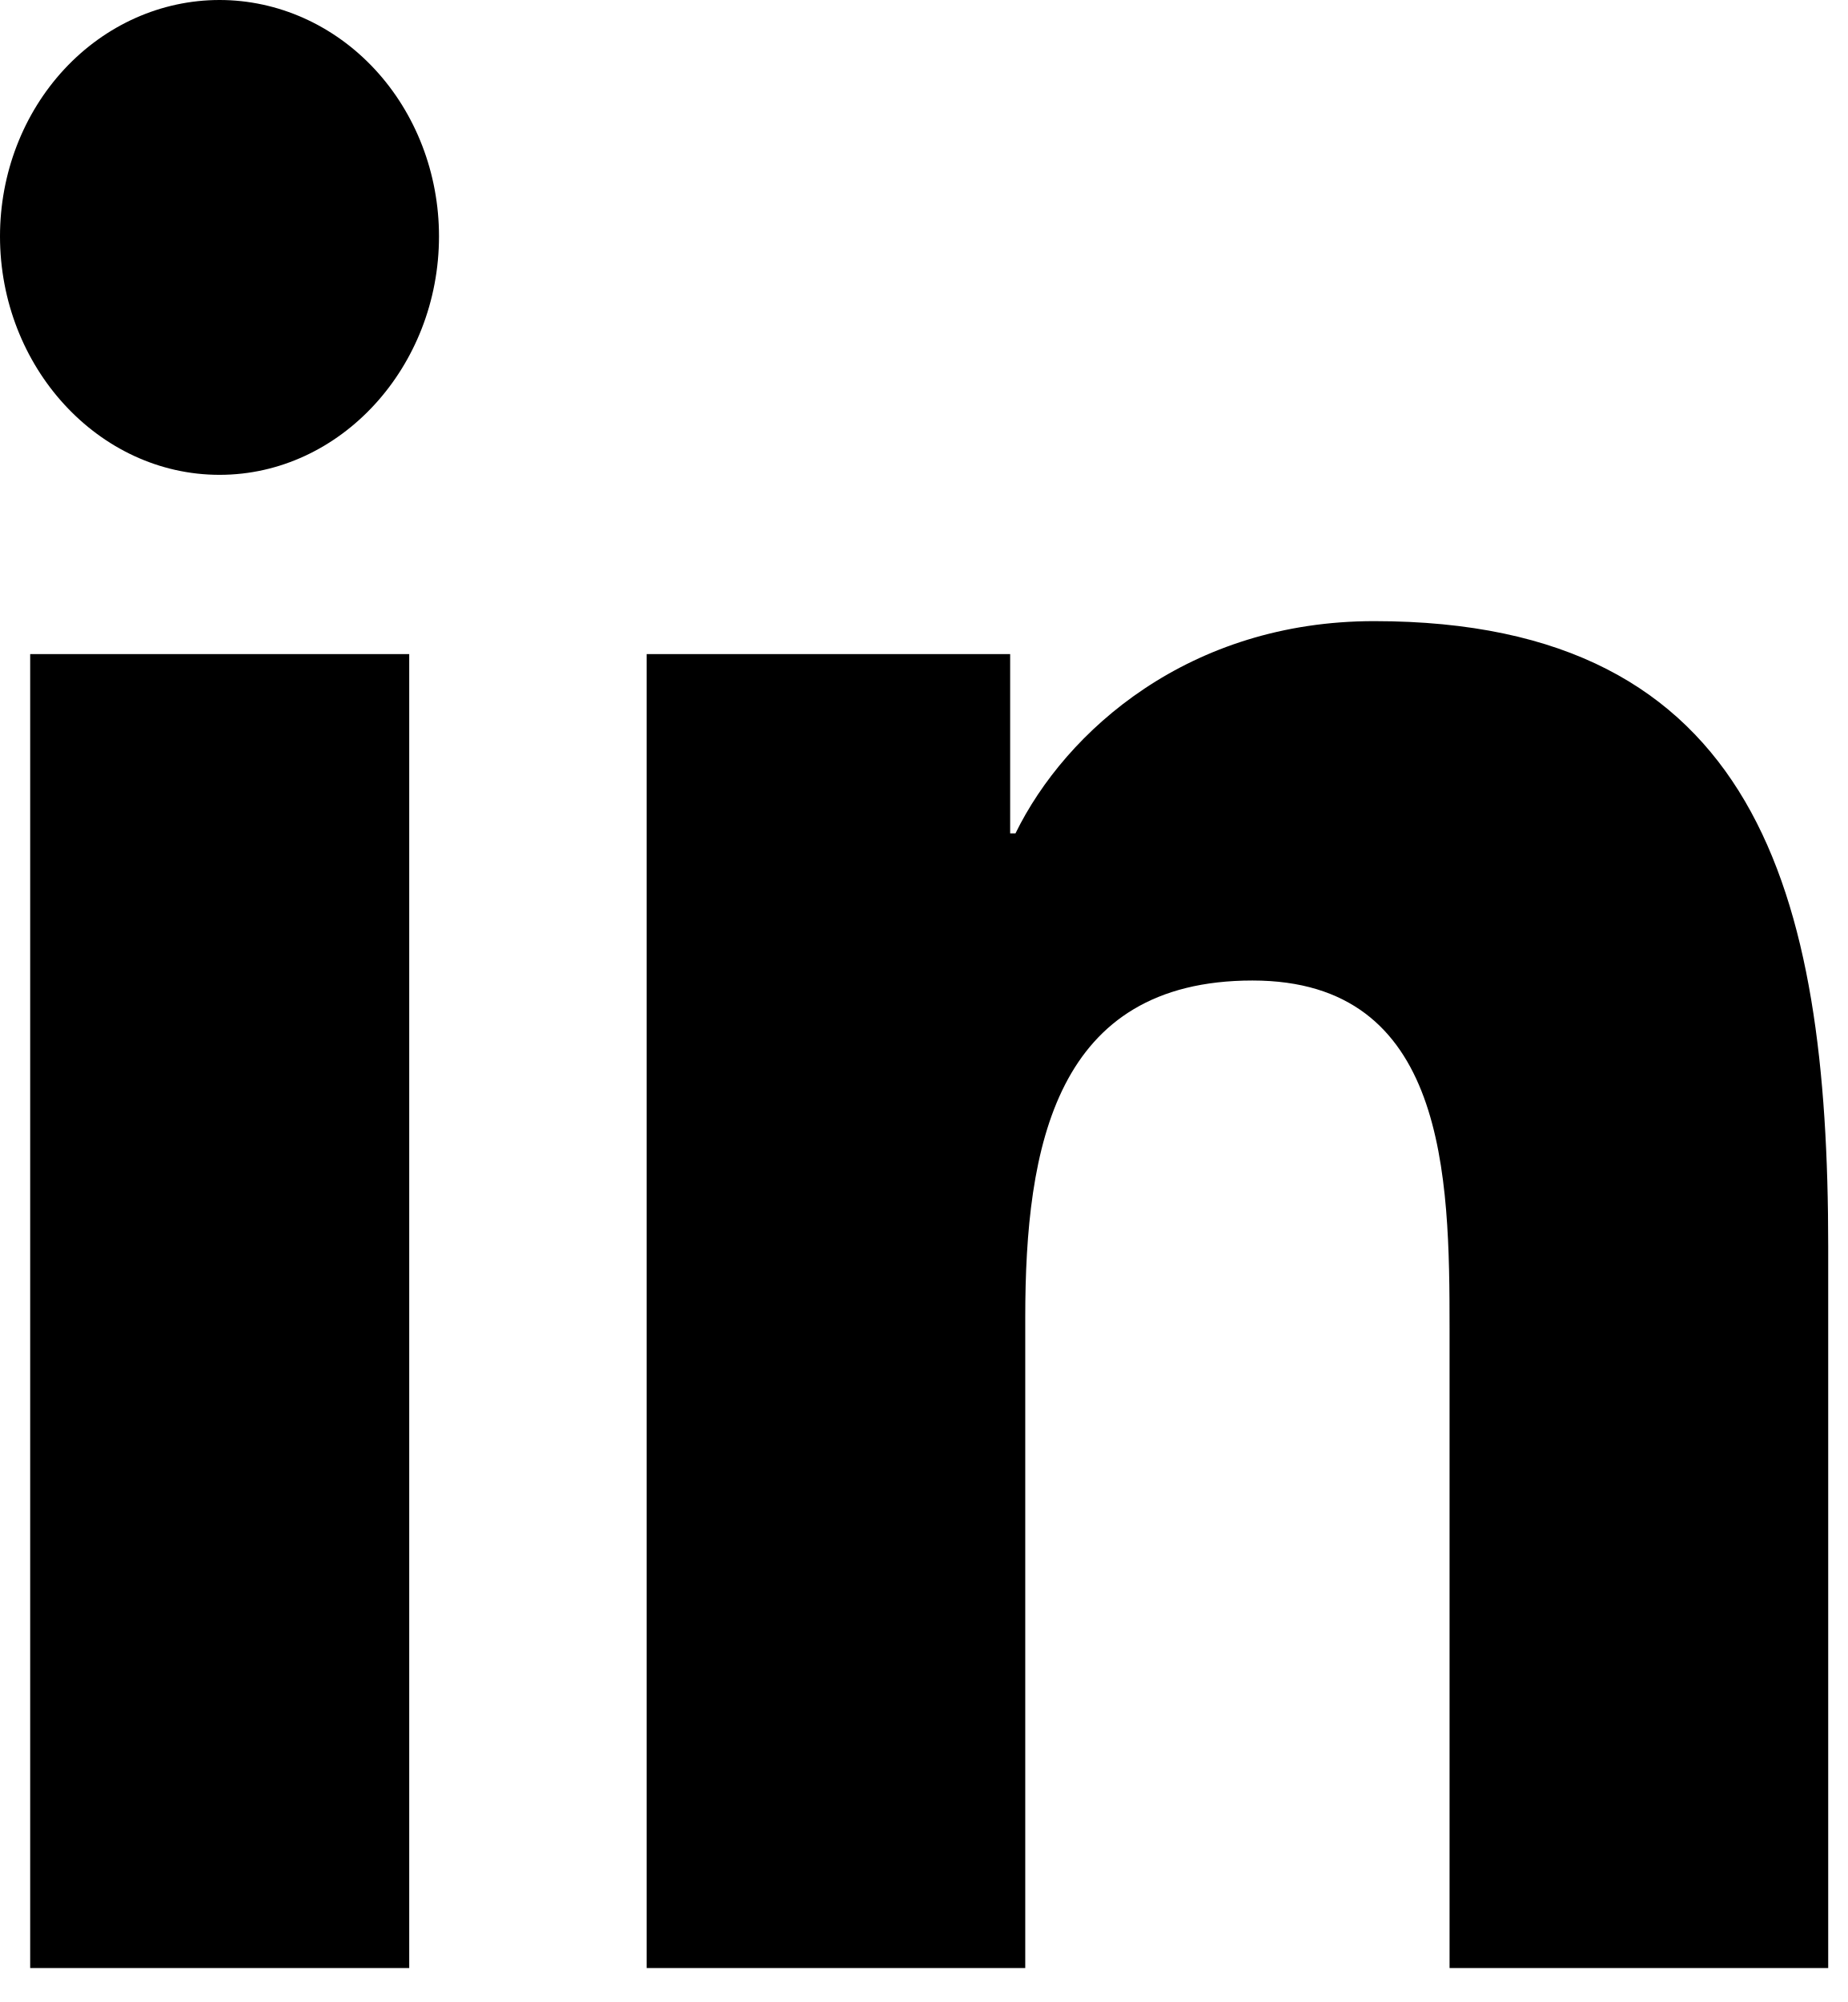
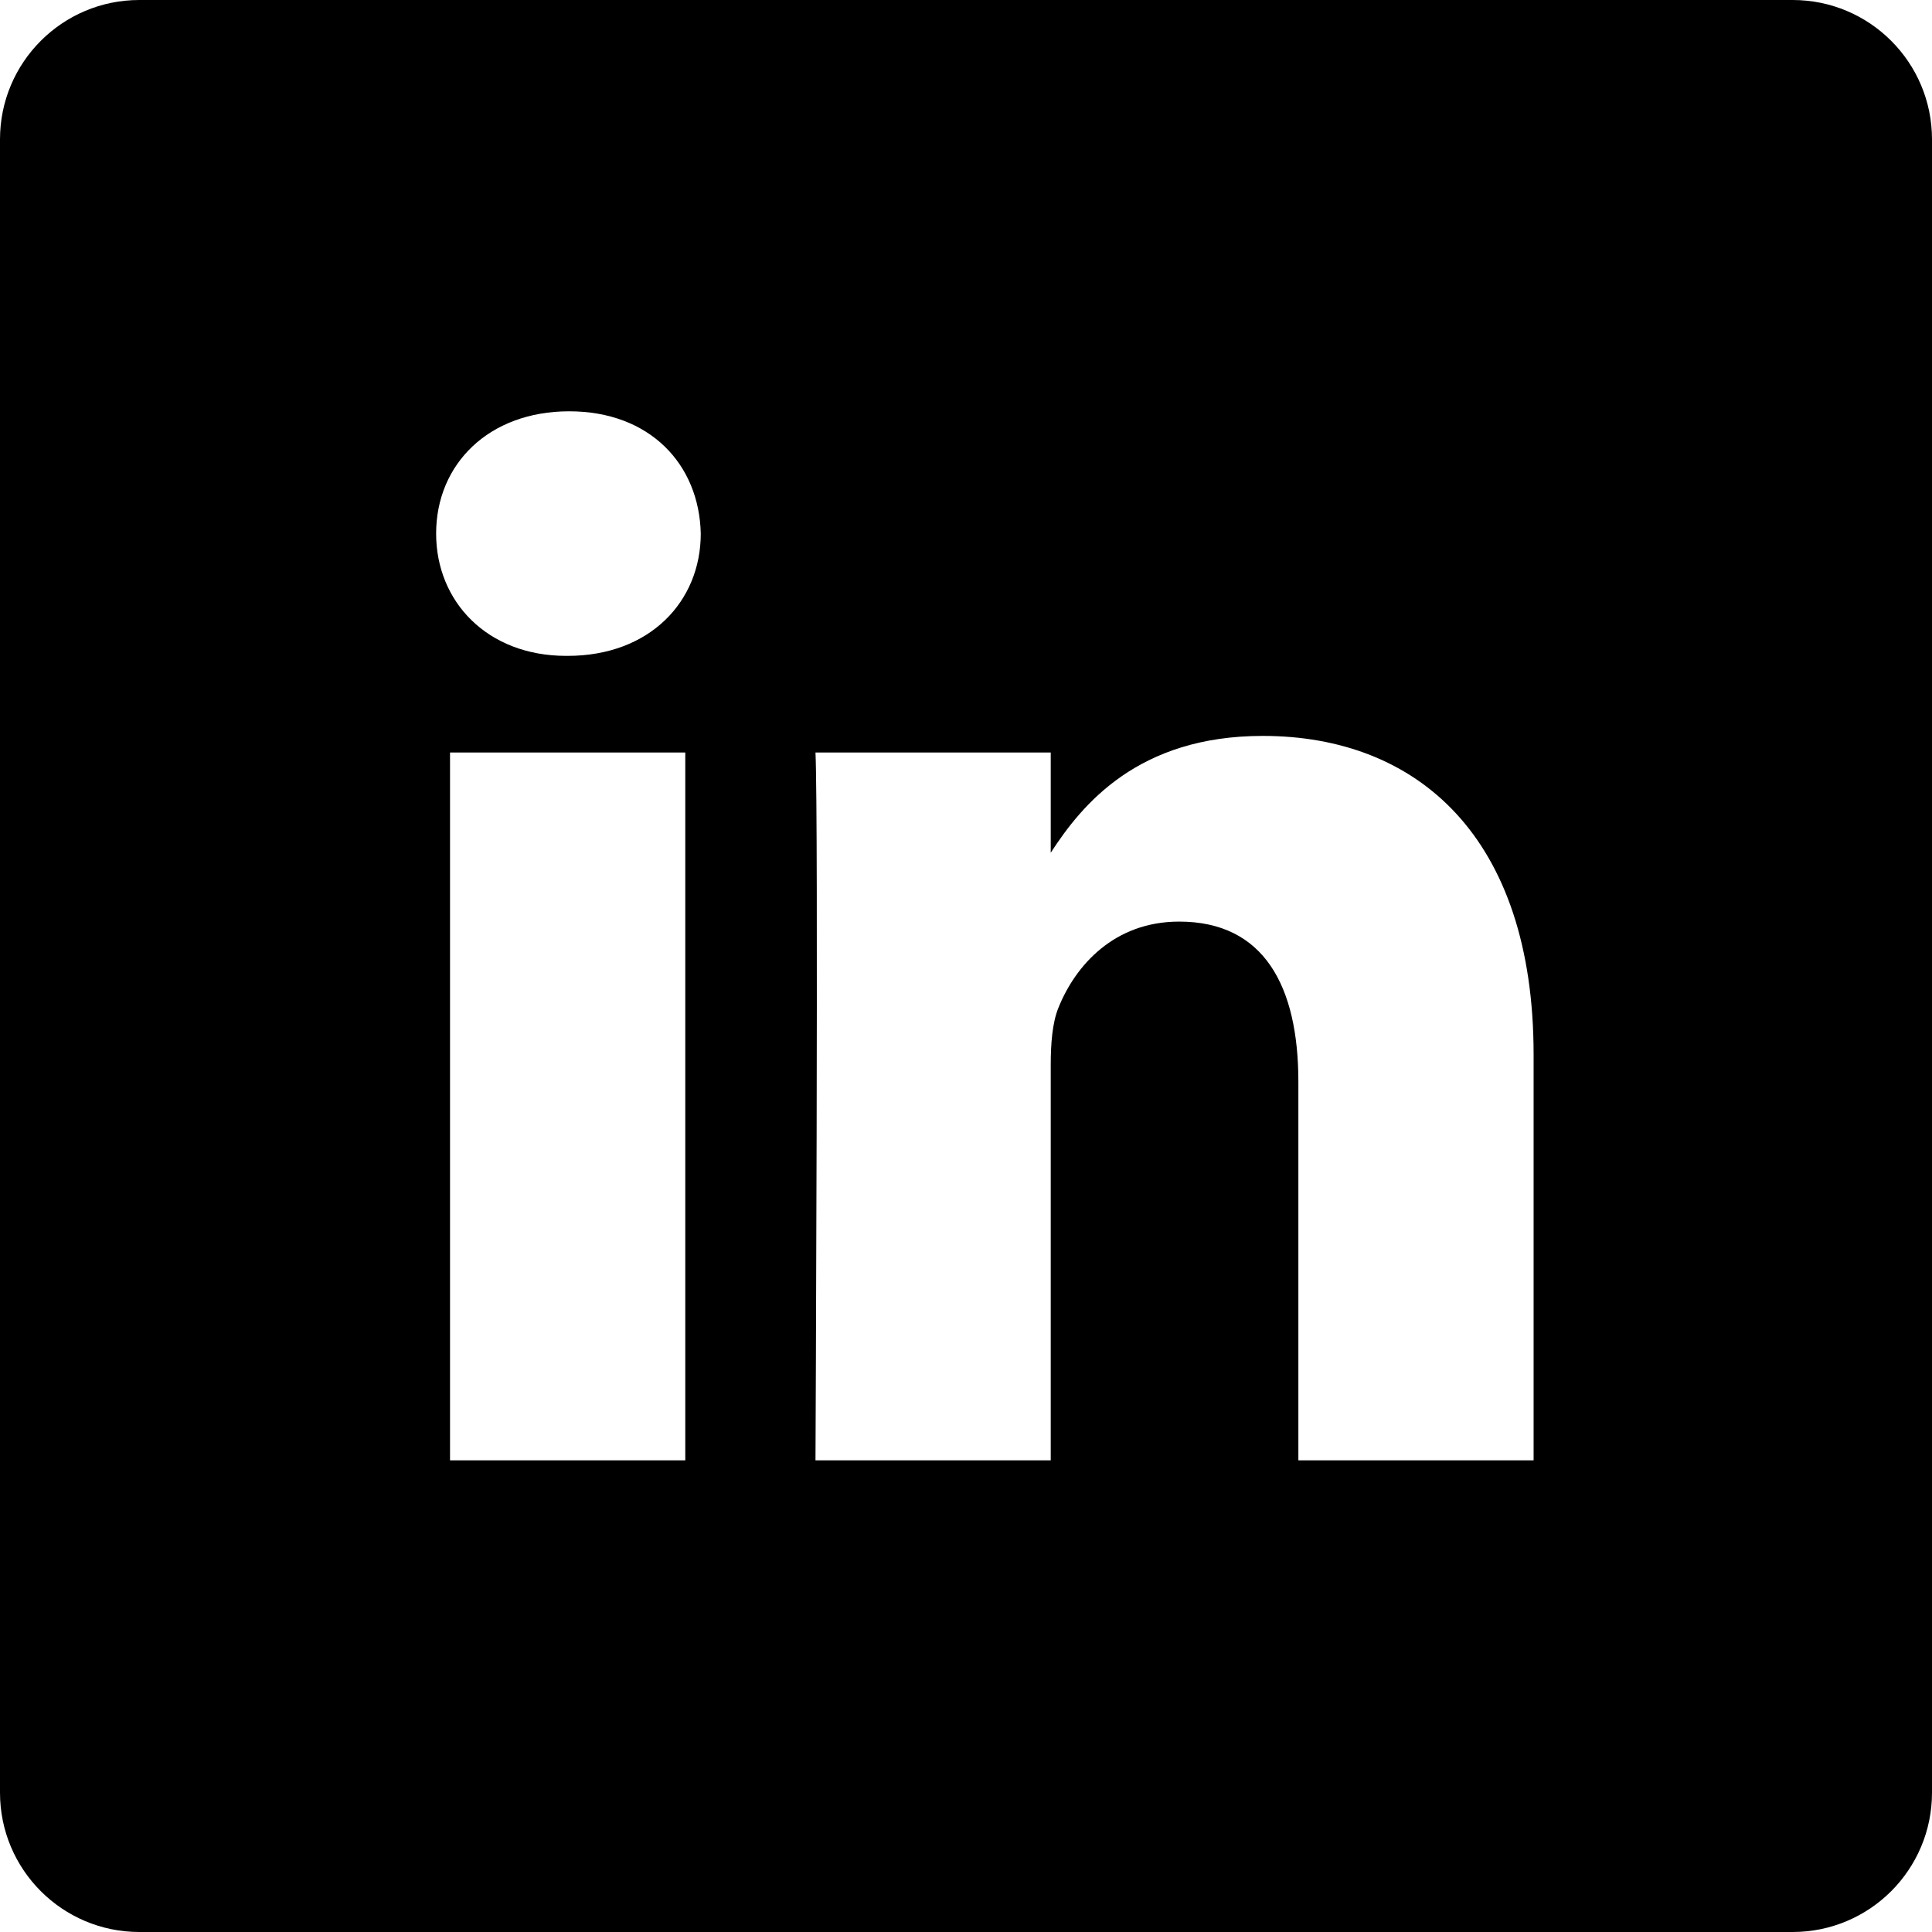
- <svg xmlns="http://www.w3.org/2000/svg" width="36" height="39" viewBox="0 0 36 39" fill="none">
-   <path d="M7.973 38.339H0.588V12.742H7.973V38.339ZM4.277 9.25C1.915 9.25 0 7.145 0 4.603C1.69016e-08 3.382 0.451 2.212 1.253 1.348C2.055 0.485 3.142 0 4.277 0C5.411 0 6.499 0.485 7.301 1.348C8.103 2.212 8.553 3.382 8.553 4.603C8.553 7.145 6.637 9.25 4.277 9.25ZM35.611 38.339H28.242V25.879C28.242 22.909 28.187 19.101 24.403 19.101C20.564 19.101 19.975 22.327 19.975 25.665V38.339H12.599V12.742H19.681V16.234H19.785C20.77 14.223 23.179 12.1 26.772 12.1C34.245 12.1 35.619 17.398 35.619 24.278V38.339H35.611Z" fill="black" />
+ <svg xmlns="http://www.w3.org/2000/svg" height="512pt" viewBox="0 0 512 512" width="512pt">
+   <path d="m475.074 0h-438.148c-20.395 0-36.926 16.531-36.926 36.926v438.148c0 20.395 16.531 36.926 36.926 36.926h438.148c20.395 0 36.926-16.531 36.926-36.926v-438.148c0-20.395-16.531-36.926-36.926-36.926zm-293.465 387h-62.348v-187.574h62.348zm-31.172-213.188h-.406c-20.922 0-34.453-14.402-34.453-32.402 0-18.406 13.945-32.41 35.273-32.41 21.328 0 34.453 14.004 34.859 32.41 0 18-13.531 32.402-35.273 32.402zm255.984 213.188h-62.34v-100.348c0-25.219-9.027-42.418-31.586-42.418-17.223 0-27.48 11.602-31.988 22.801-1.648 4.008-2.051 9.609-2.051 15.215v104.75h-62.344s.816-169.977 0-187.574h62.344v26.559c8.285-12.781 23.109-30.961 56.188-30.961 41.02 0 71.777 26.809 71.777 84.422zm0 0" />
</svg>
